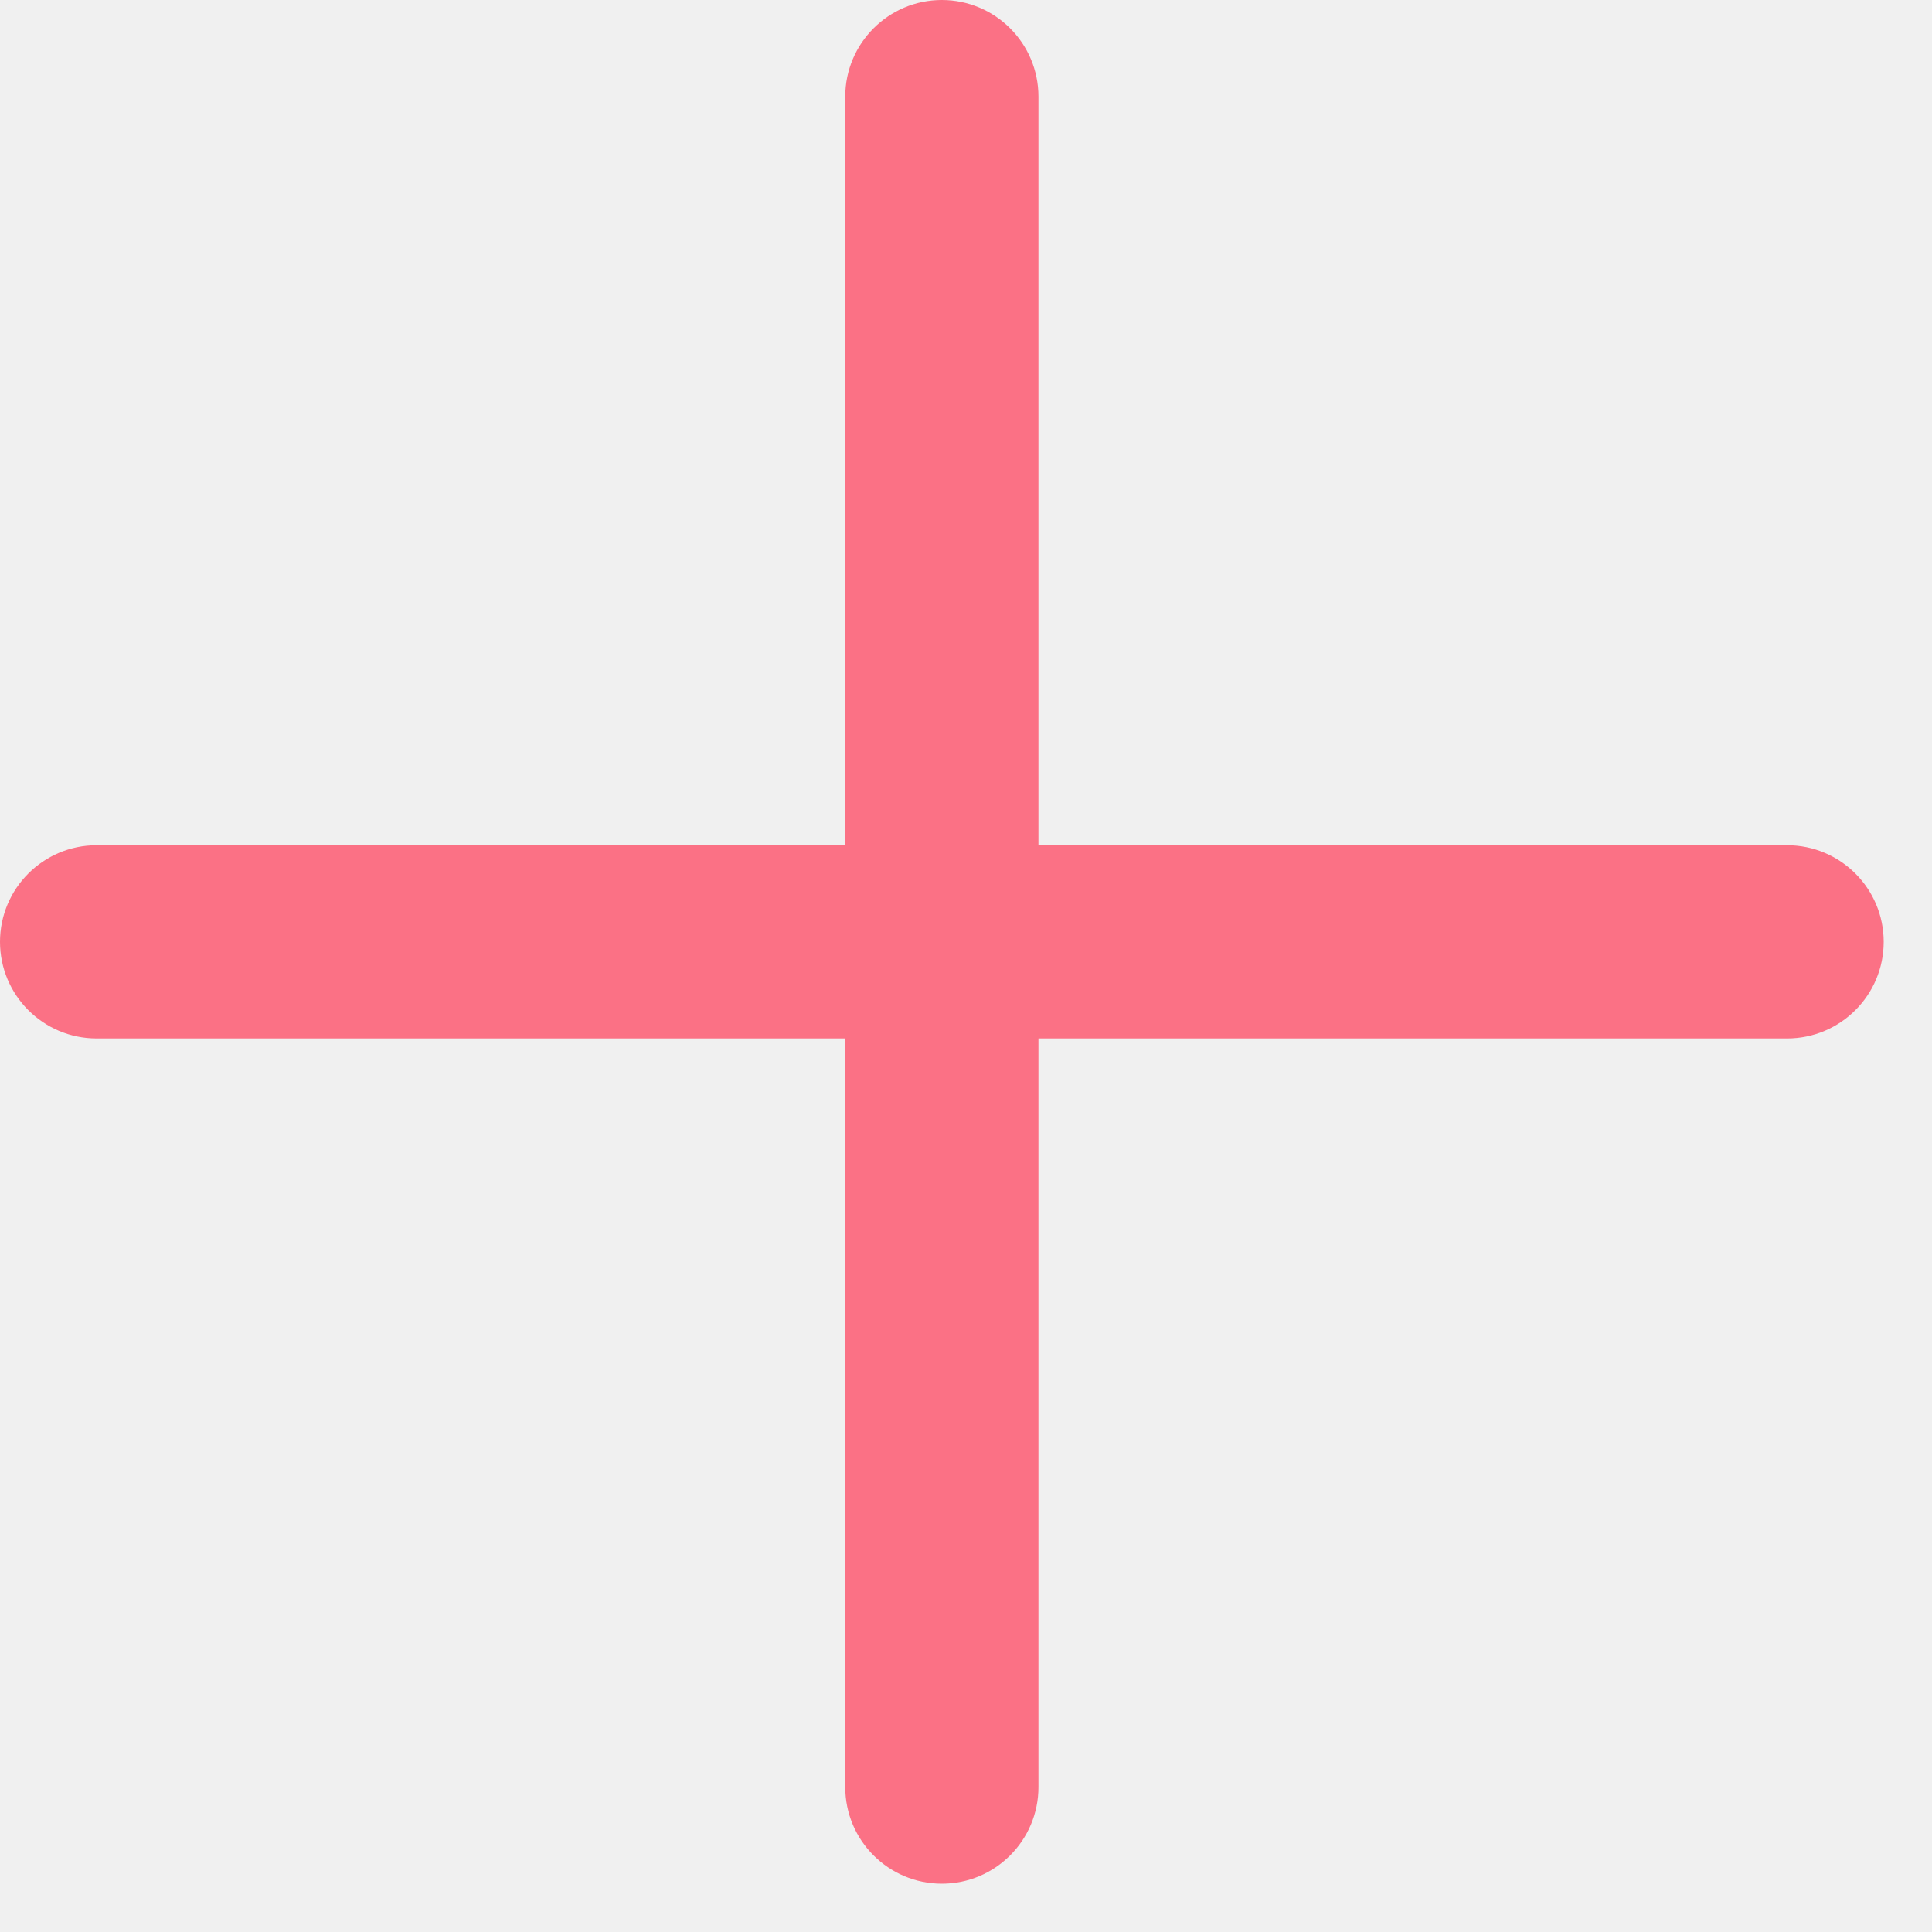
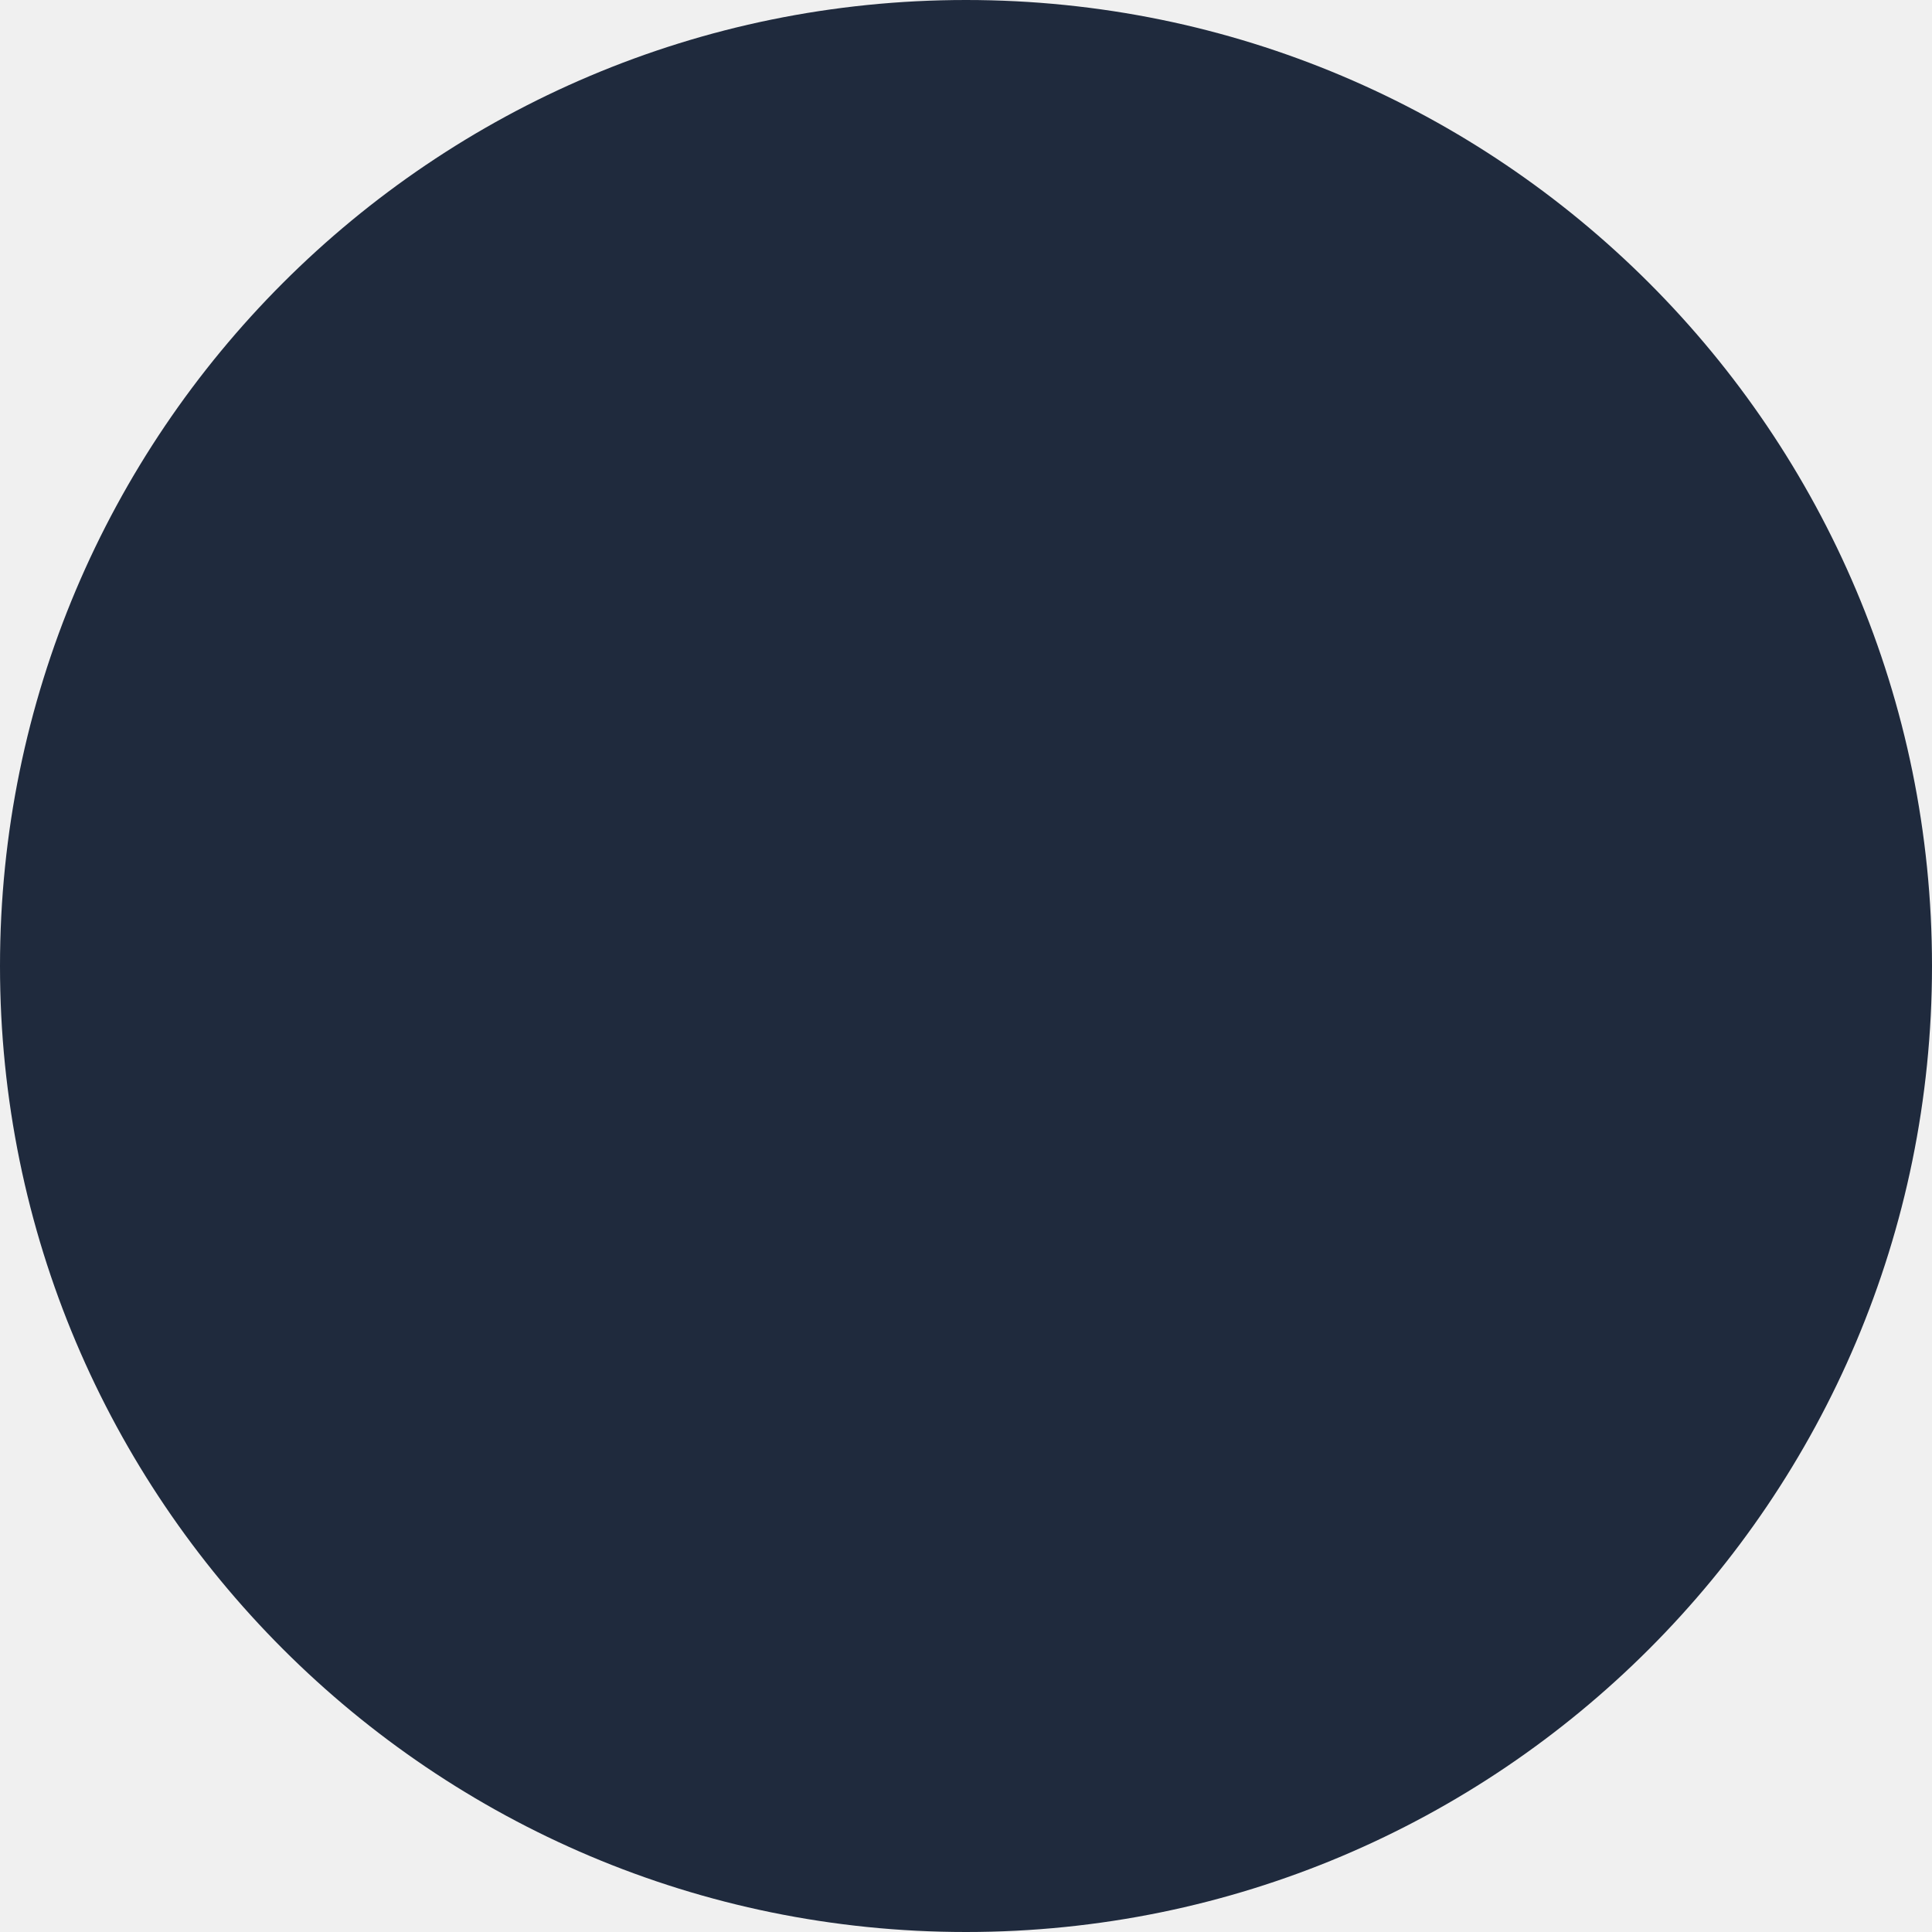
- <svg xmlns="http://www.w3.org/2000/svg" width="20" height="20" viewBox="0 0 20 20" fill="none">
-   <g clip-path="url(#clip0_8007_12100)">
-     <path fill-rule="evenodd" clip-rule="evenodd" d="M10.75 1C10.75 0.448 10.302 0 9.75 0C9.198 0 8.75 0.448 8.75 1V8.75H1C0.448 8.75 0 9.198 0 9.75C0 10.302 0.448 10.75 1 10.75H8.75L8.75 18.5C8.75 19.052 9.198 19.5 9.75 19.5C10.302 19.5 10.75 19.052 10.75 18.5L10.75 10.75L18.5 10.75C19.052 10.75 19.5 10.302 19.5 9.75C19.5 9.198 19.052 8.75 18.5 8.75L10.75 8.75V1Z" fill="#FB7185" />
+ <svg xmlns="http://www.w3.org/2000/svg" width="70" height="70" viewBox="0 0 70 70" fill="none">
+   <g clip-path="url(#clip0_8014_11769)">
+     <path d="M35 70C54.33 70 70 54.33 70 35C70 15.67 54.33 0 35 0C15.67 0 0 15.67 0 35C0 54.33 15.67 70 35 70Z" fill="#1F2A3D" />
  </g>
  <defs>
-     <clipPath id="clip0_8007_12100">
-       <rect width="19.5" height="19.5" fill="white" />
+     <clipPath id="clip0_8014_11769">
+       <rect width="70" height="70" fill="white" />
    </clipPath>
  </defs>
</svg>
